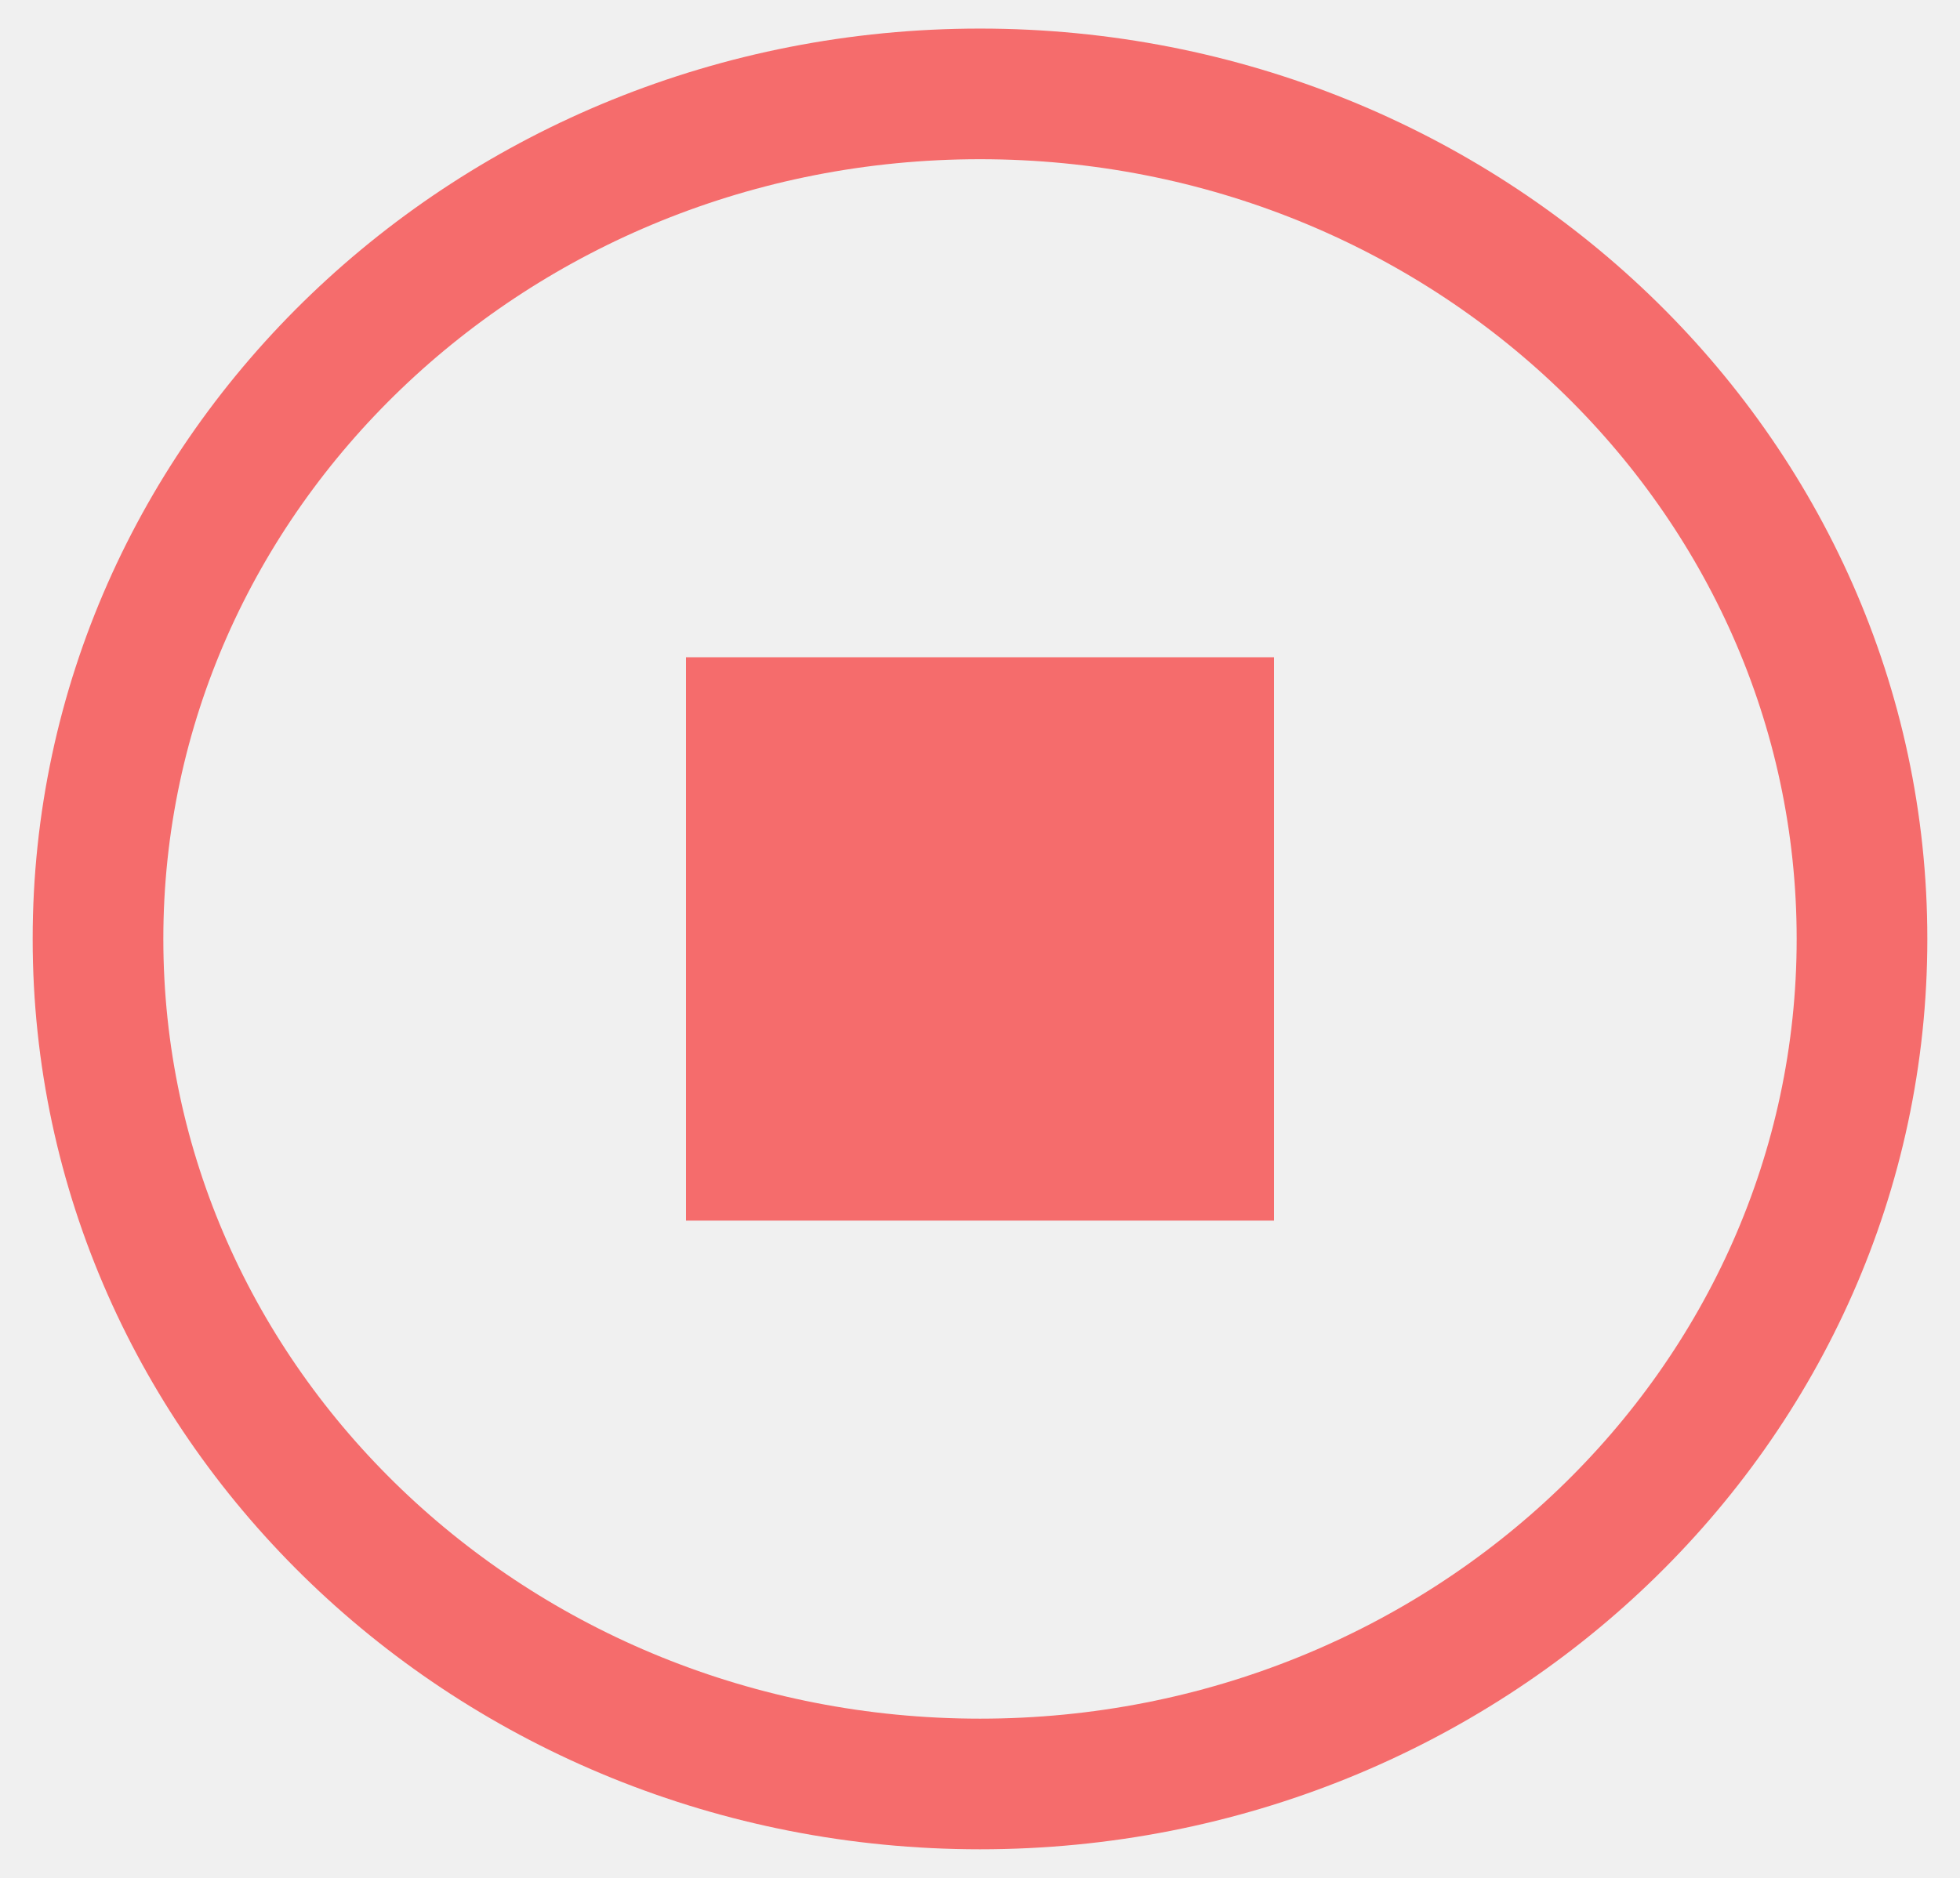
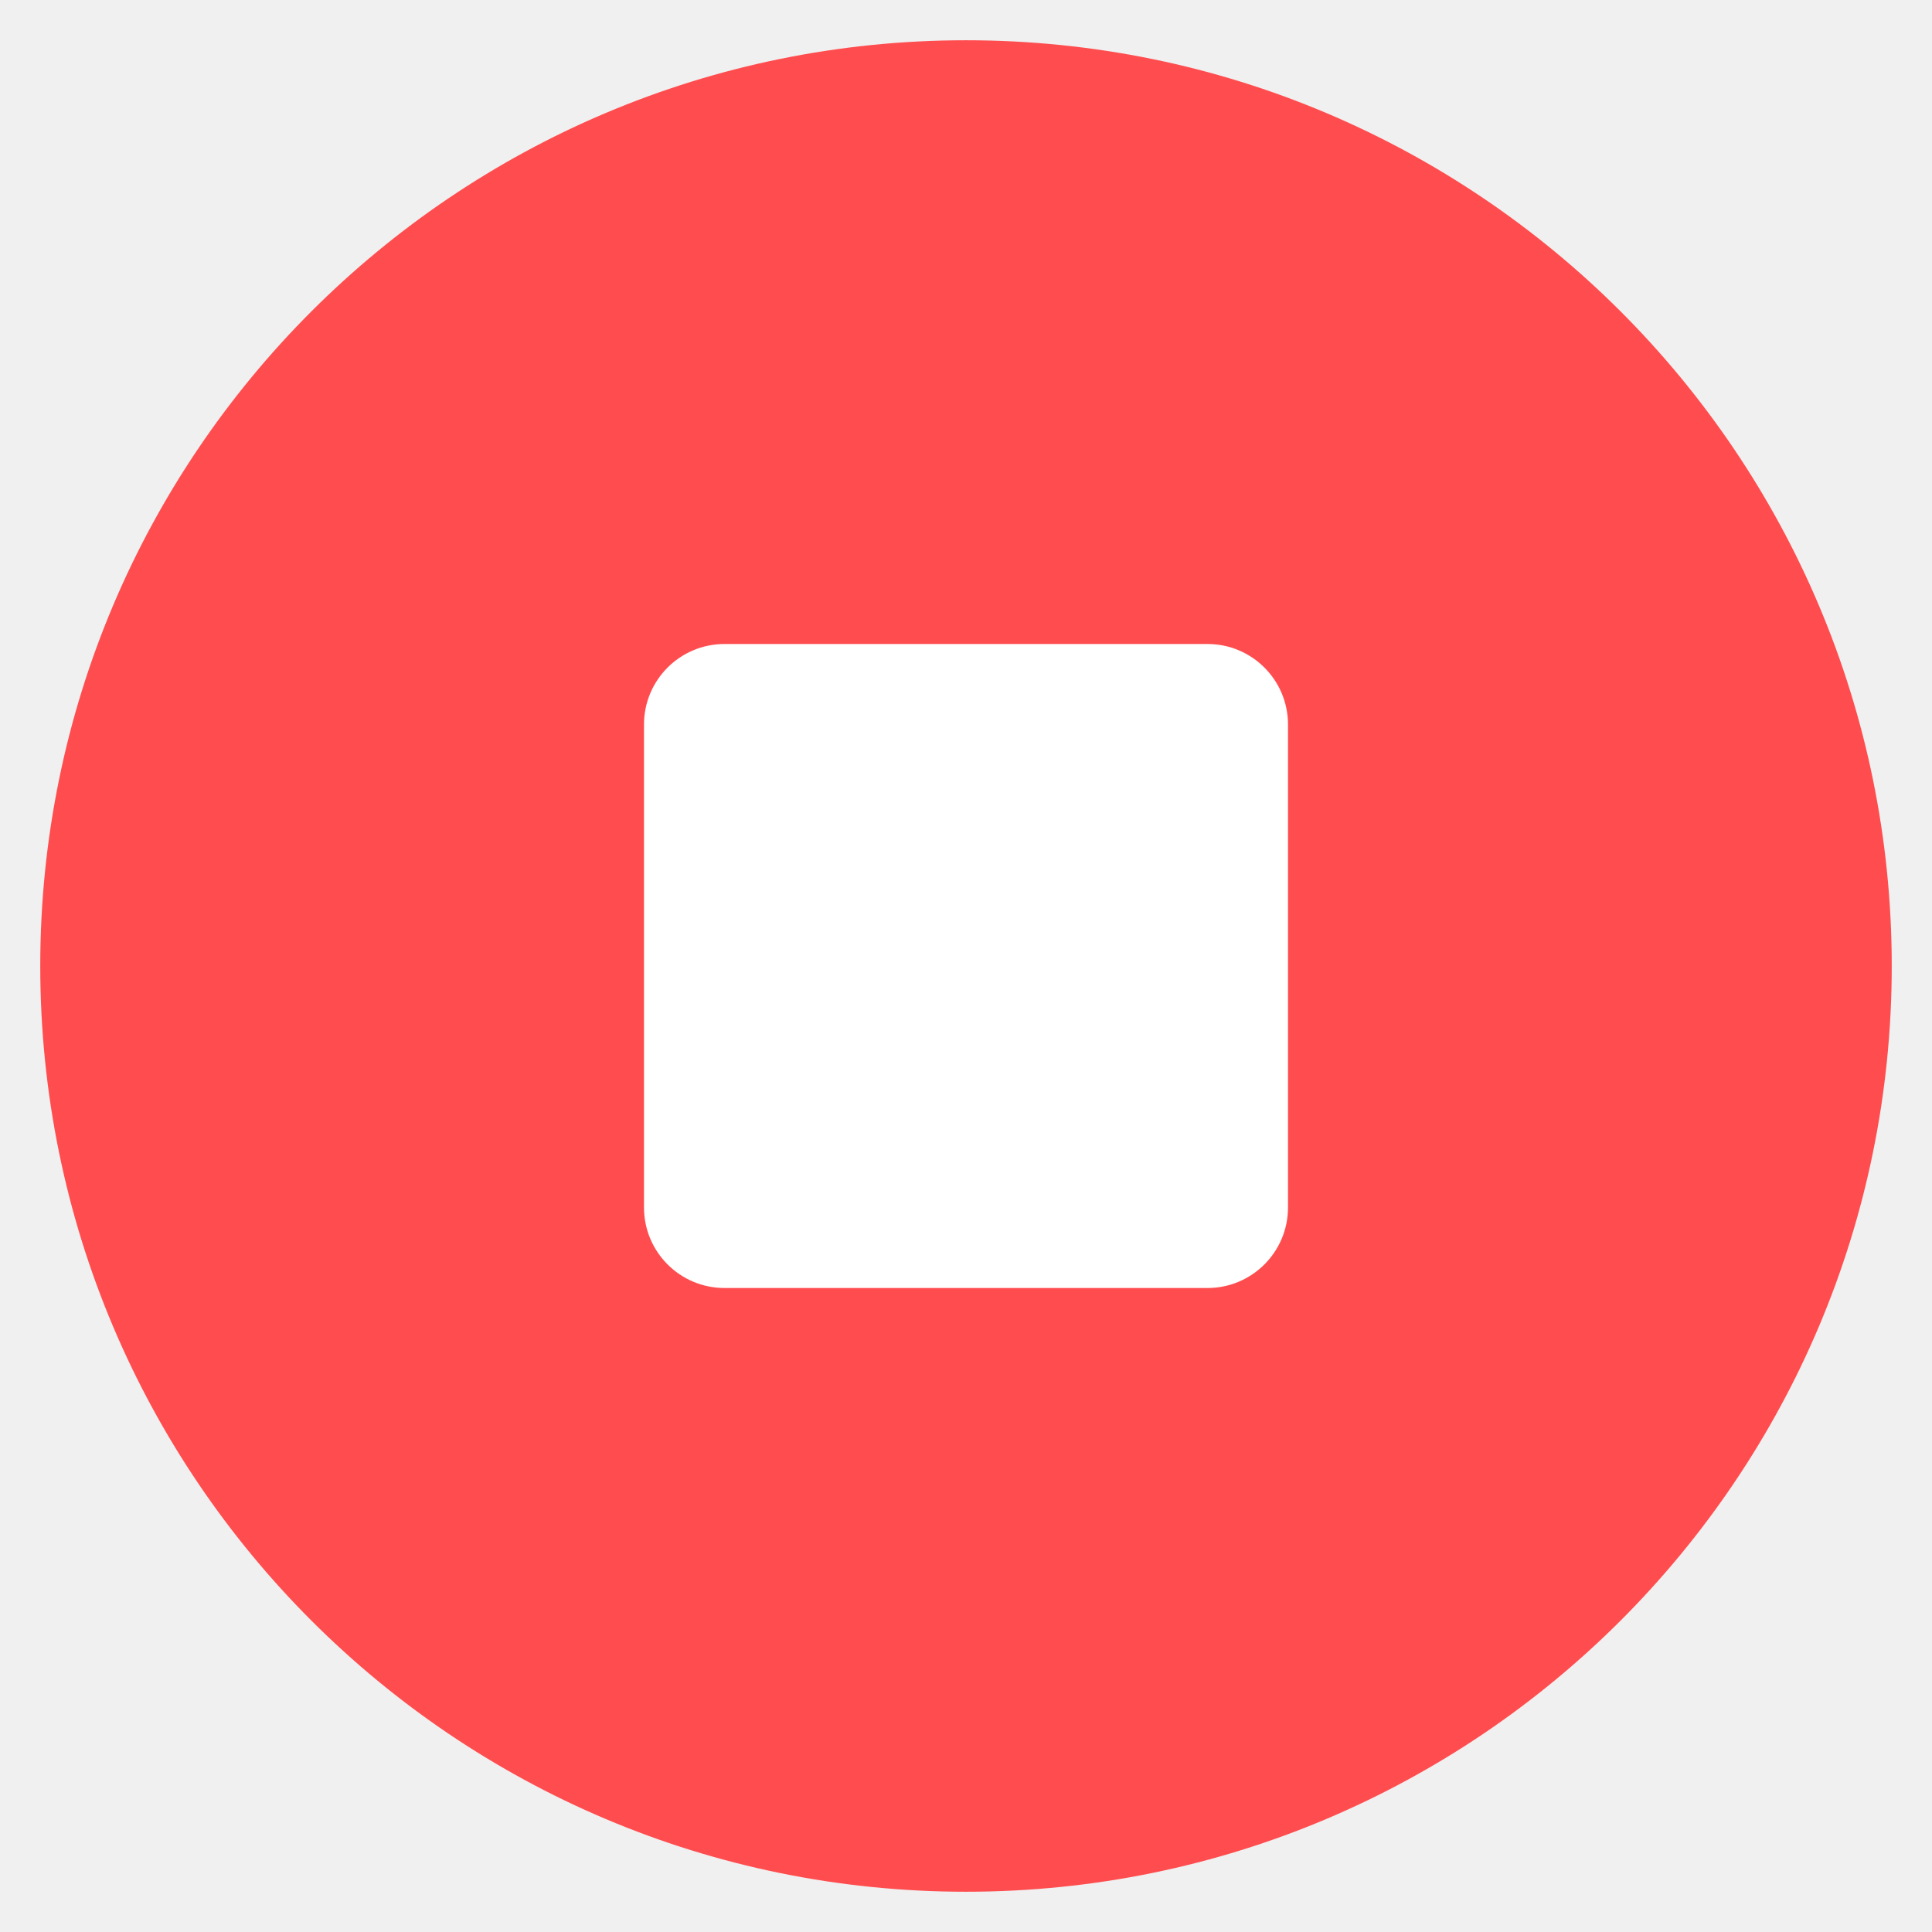
- <svg xmlns="http://www.w3.org/2000/svg" width="24px" height="23px" viewBox="0 0 24 23" version="1.1">
-   <g id="页面-1" stroke="none" stroke-width="1" fill="none" fill-rule="evenodd">
-     <g id="策略项目管理" transform="translate(-1374, -533)">
-       <g id="流程控制" transform="translate(1268, 196)">
-         <g id="图标" transform="translate(106, 337)">
-           <ellipse id="椭圆形备份" stroke="#F56C6C" stroke-width="1.6" cx="12" cy="11.5" rx="10.8" ry="10.35" />
-           <rect id="矩形" fill="#F56C6C" x="8.4" y="8.05" width="7.2" height="6.9" />
-         </g>
-       </g>
-     </g>
-   </g>
+ <svg xmlns="http://www.w3.org/2000/svg" width="24px" height="24px" viewBox="0 0 24 24">
+   <circle cx="12" cy="12" r="11" fill="#ff4d4f" stroke="#ff4d4f" stroke-width="1" />
+   <rect x="8" y="8" width="8" height="8" rx="1" fill="white" />
</svg>
